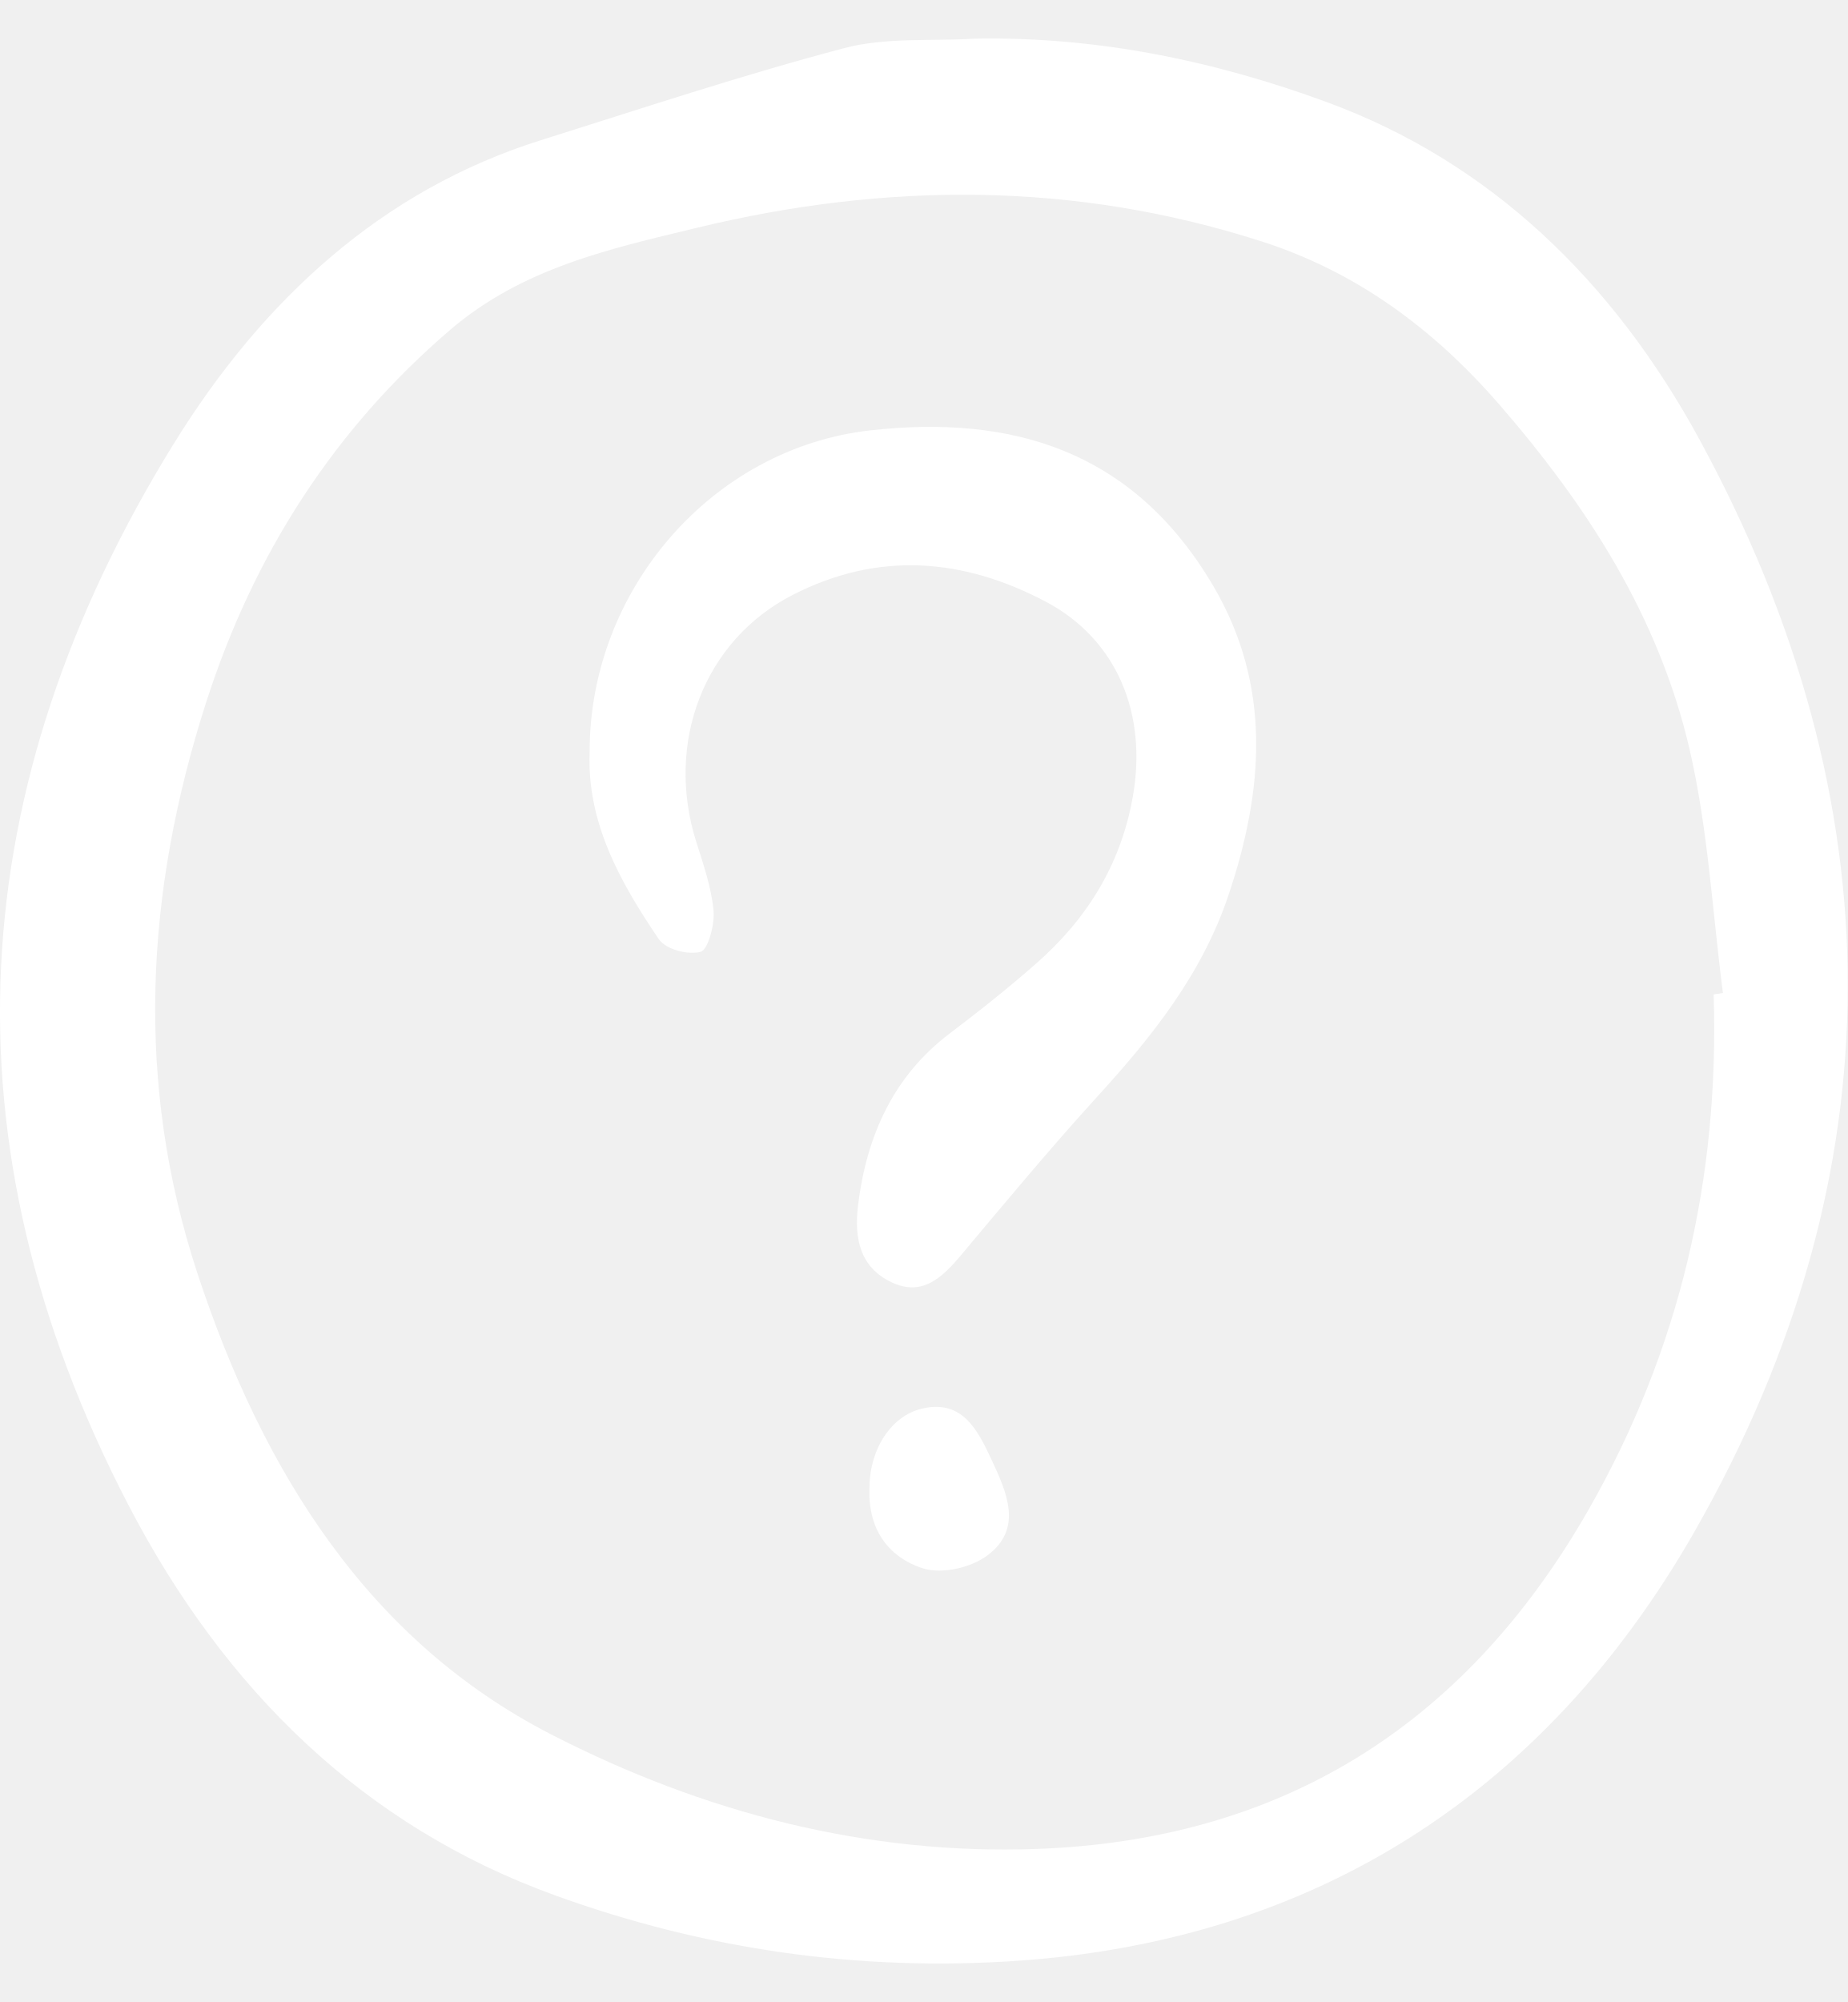
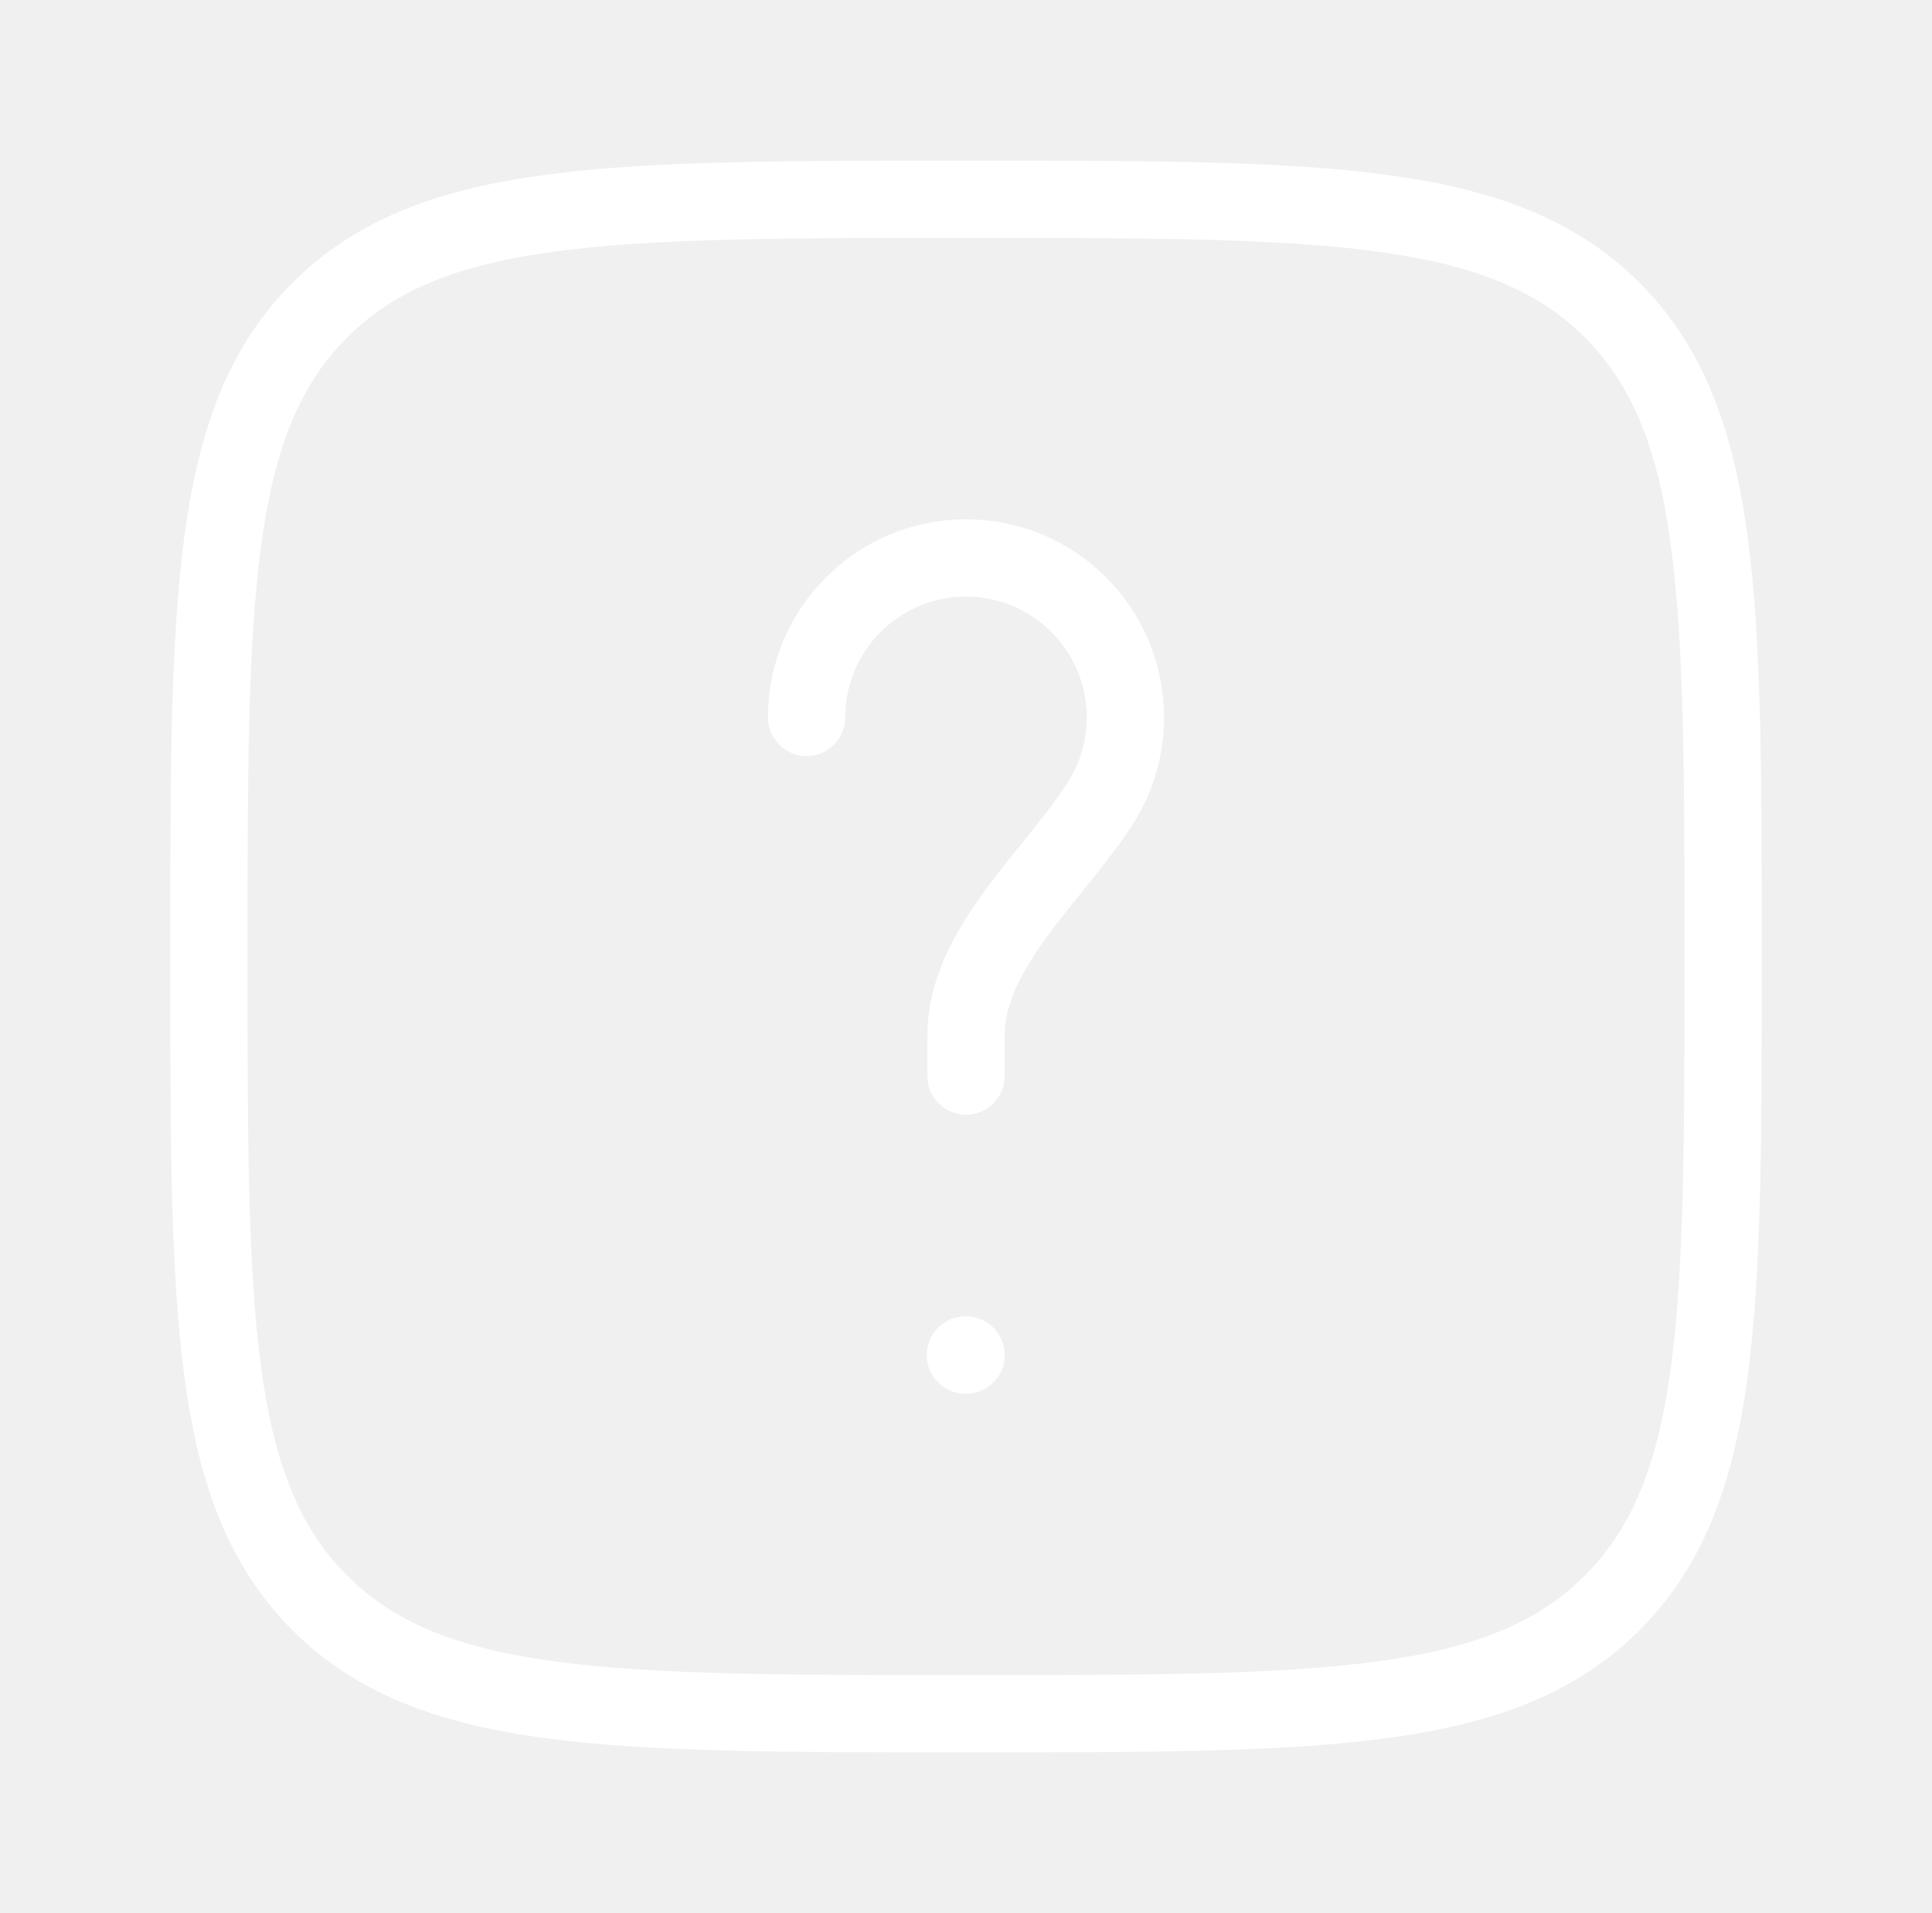
- <svg xmlns="http://www.w3.org/2000/svg" width="24" height="26" viewBox="0 0 24 26" fill="none">
-   <path fill-rule="evenodd" clip-rule="evenodd" d="M12.662 0.502C14.238 0.473 15.765 0.785 17.244 1.33C19.359 2.11 20.95 3.646 22.068 5.697C24.646 10.424 24.662 15.248 22.009 19.892C20.036 23.343 17.018 25.201 13.229 25.464C11.168 25.607 9.159 25.323 7.202 24.612C4.735 23.718 2.92 21.957 1.664 19.538C-0.783 14.829 -0.486 10.204 2.256 5.764C3.414 3.89 4.965 2.468 7.022 1.822C8.333 1.41 9.639 0.975 10.965 0.625C11.508 0.482 12.096 0.537 12.662 0.502ZM22.258 12.914C22.298 12.908 22.338 12.903 22.379 12.897C22.242 11.844 22.185 10.769 21.948 9.743C21.546 7.999 20.607 6.562 19.484 5.265C18.622 4.269 17.616 3.53 16.392 3.137C13.956 2.353 11.509 2.364 9.049 2.959C7.924 3.231 6.788 3.478 5.847 4.284C4.352 5.565 3.299 7.182 2.674 9.132C1.886 11.589 1.751 14.067 2.565 16.539C3.418 19.129 4.795 21.309 7.153 22.522C9.137 23.542 11.258 24.093 13.47 24.012C16.558 23.9 18.992 22.487 20.641 19.593C21.809 17.543 22.335 15.316 22.258 12.914Z" fill="white" />
-   <path fill-rule="evenodd" clip-rule="evenodd" d="M7.659 9.761C7.656 7.668 9.244 5.819 11.307 5.589C13.105 5.388 14.708 5.821 15.76 7.612C16.524 8.912 16.413 10.271 15.954 11.632C15.609 12.657 14.961 13.464 14.262 14.231C13.652 14.901 13.069 15.601 12.485 16.298C12.233 16.599 11.973 16.842 11.576 16.651C11.176 16.459 11.091 16.091 11.145 15.655C11.258 14.732 11.615 13.968 12.335 13.422C12.719 13.132 13.096 12.831 13.46 12.512C14.102 11.949 14.553 11.249 14.713 10.351C14.907 9.267 14.505 8.303 13.587 7.816C12.513 7.247 11.409 7.156 10.298 7.725C9.15 8.311 8.633 9.641 9.045 10.938C9.137 11.228 9.24 11.525 9.268 11.826C9.285 12.006 9.196 12.335 9.101 12.361C8.937 12.405 8.647 12.332 8.554 12.193C8.058 11.459 7.62 10.683 7.659 9.761Z" fill="white" />
-   <path fill-rule="evenodd" clip-rule="evenodd" d="M11.294 19.302C11.3 18.816 11.578 18.385 11.978 18.293C12.486 18.177 12.686 18.542 12.875 18.949C13.078 19.384 13.29 19.85 12.828 20.198C12.606 20.364 12.224 20.449 11.974 20.364C11.575 20.231 11.263 19.896 11.294 19.302Z" fill="white" />
+ <svg xmlns="http://www.w3.org/2000/svg" width="100" height="99" viewBox="0 0 100 99" fill="none">
+   <path d="M10.812 49.5C10.812 31.027 10.812 21.79 16.551 16.051C22.29 10.312 31.527 10.312 50 10.312C68.473 10.312 77.71 10.312 83.449 16.051C89.188 21.79 89.188 31.027 89.188 49.5C89.188 67.973 89.188 77.21 83.449 82.949C77.71 88.688 68.473 88.688 50 88.688C31.527 88.688 22.29 88.688 16.551 82.949C10.812 77.21 10.812 67.973 10.812 49.5Z" stroke="white" stroke-width="4" />
+   <path d="M41.75 37.125C41.75 32.569 45.444 28.875 50 28.875C54.556 28.875 58.25 32.569 58.25 37.125C58.25 38.767 57.77 40.298 56.943 41.583C54.477 45.415 50 49.069 50 53.625V55.688" stroke="white" stroke-width="4" stroke-linecap="round" />
+   <path d="M49.967 70.125H50.004" stroke="white" stroke-width="4" stroke-linecap="round" stroke-linejoin="round" />
</svg>
